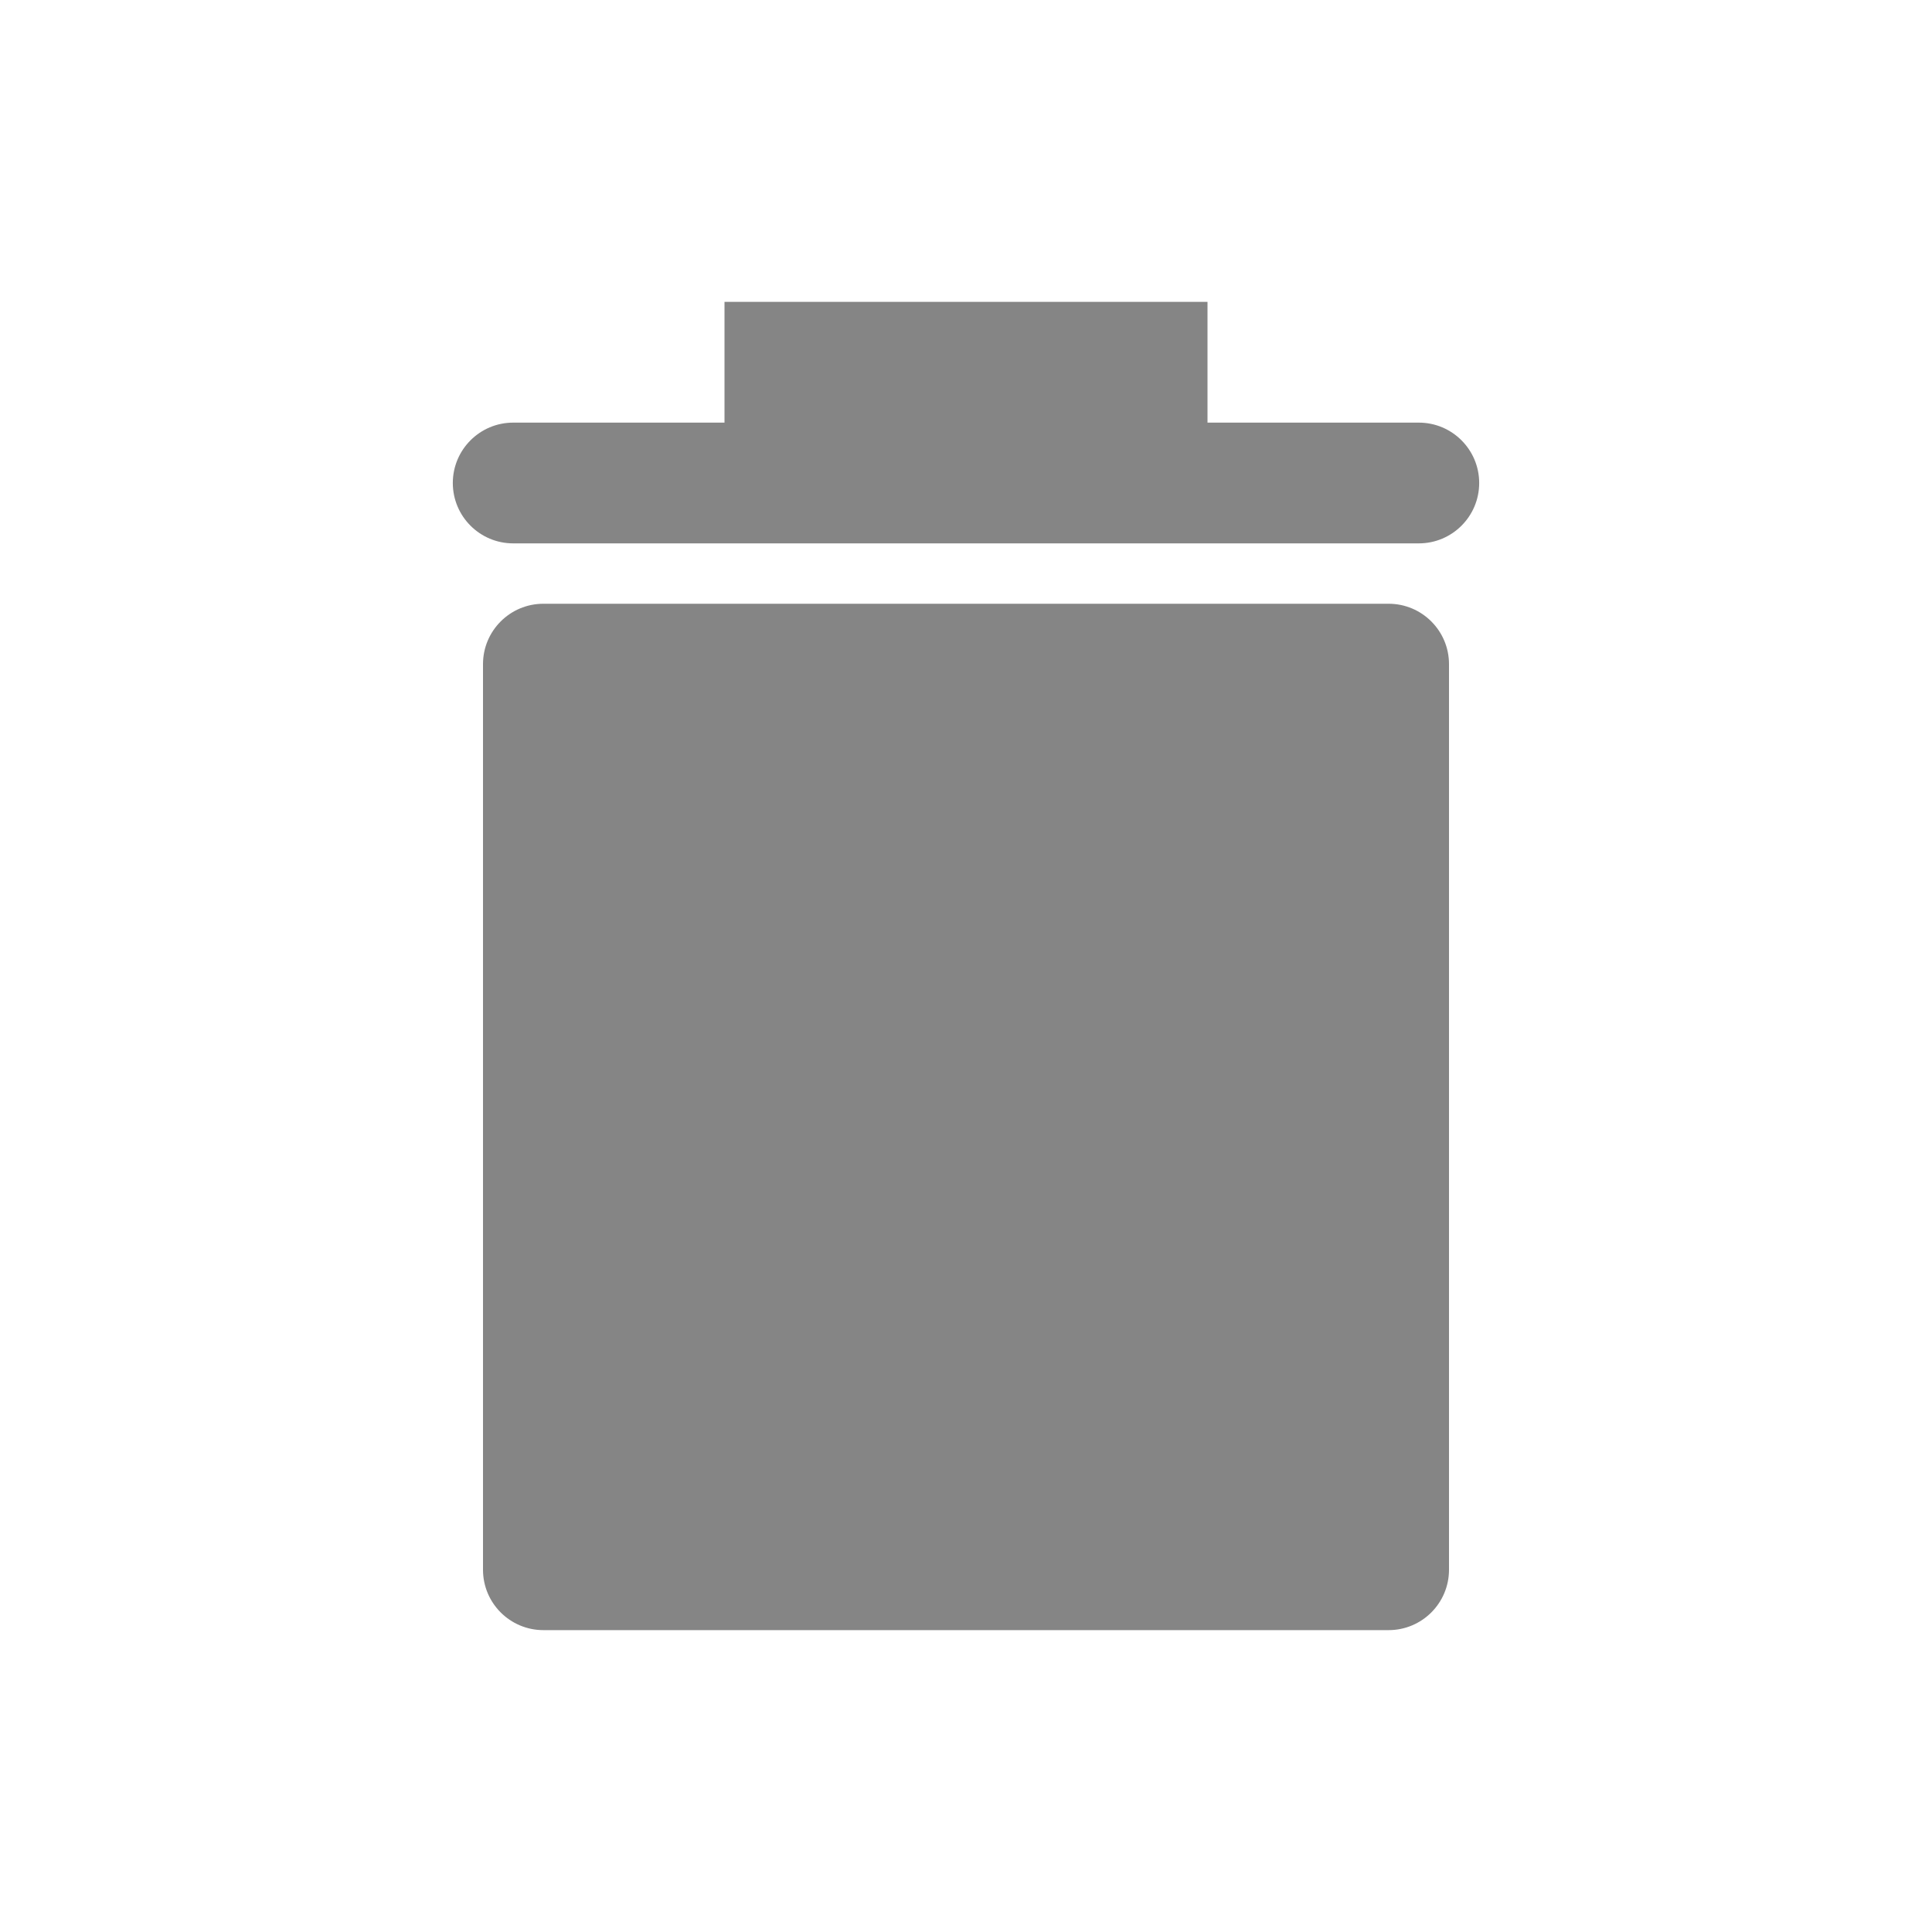
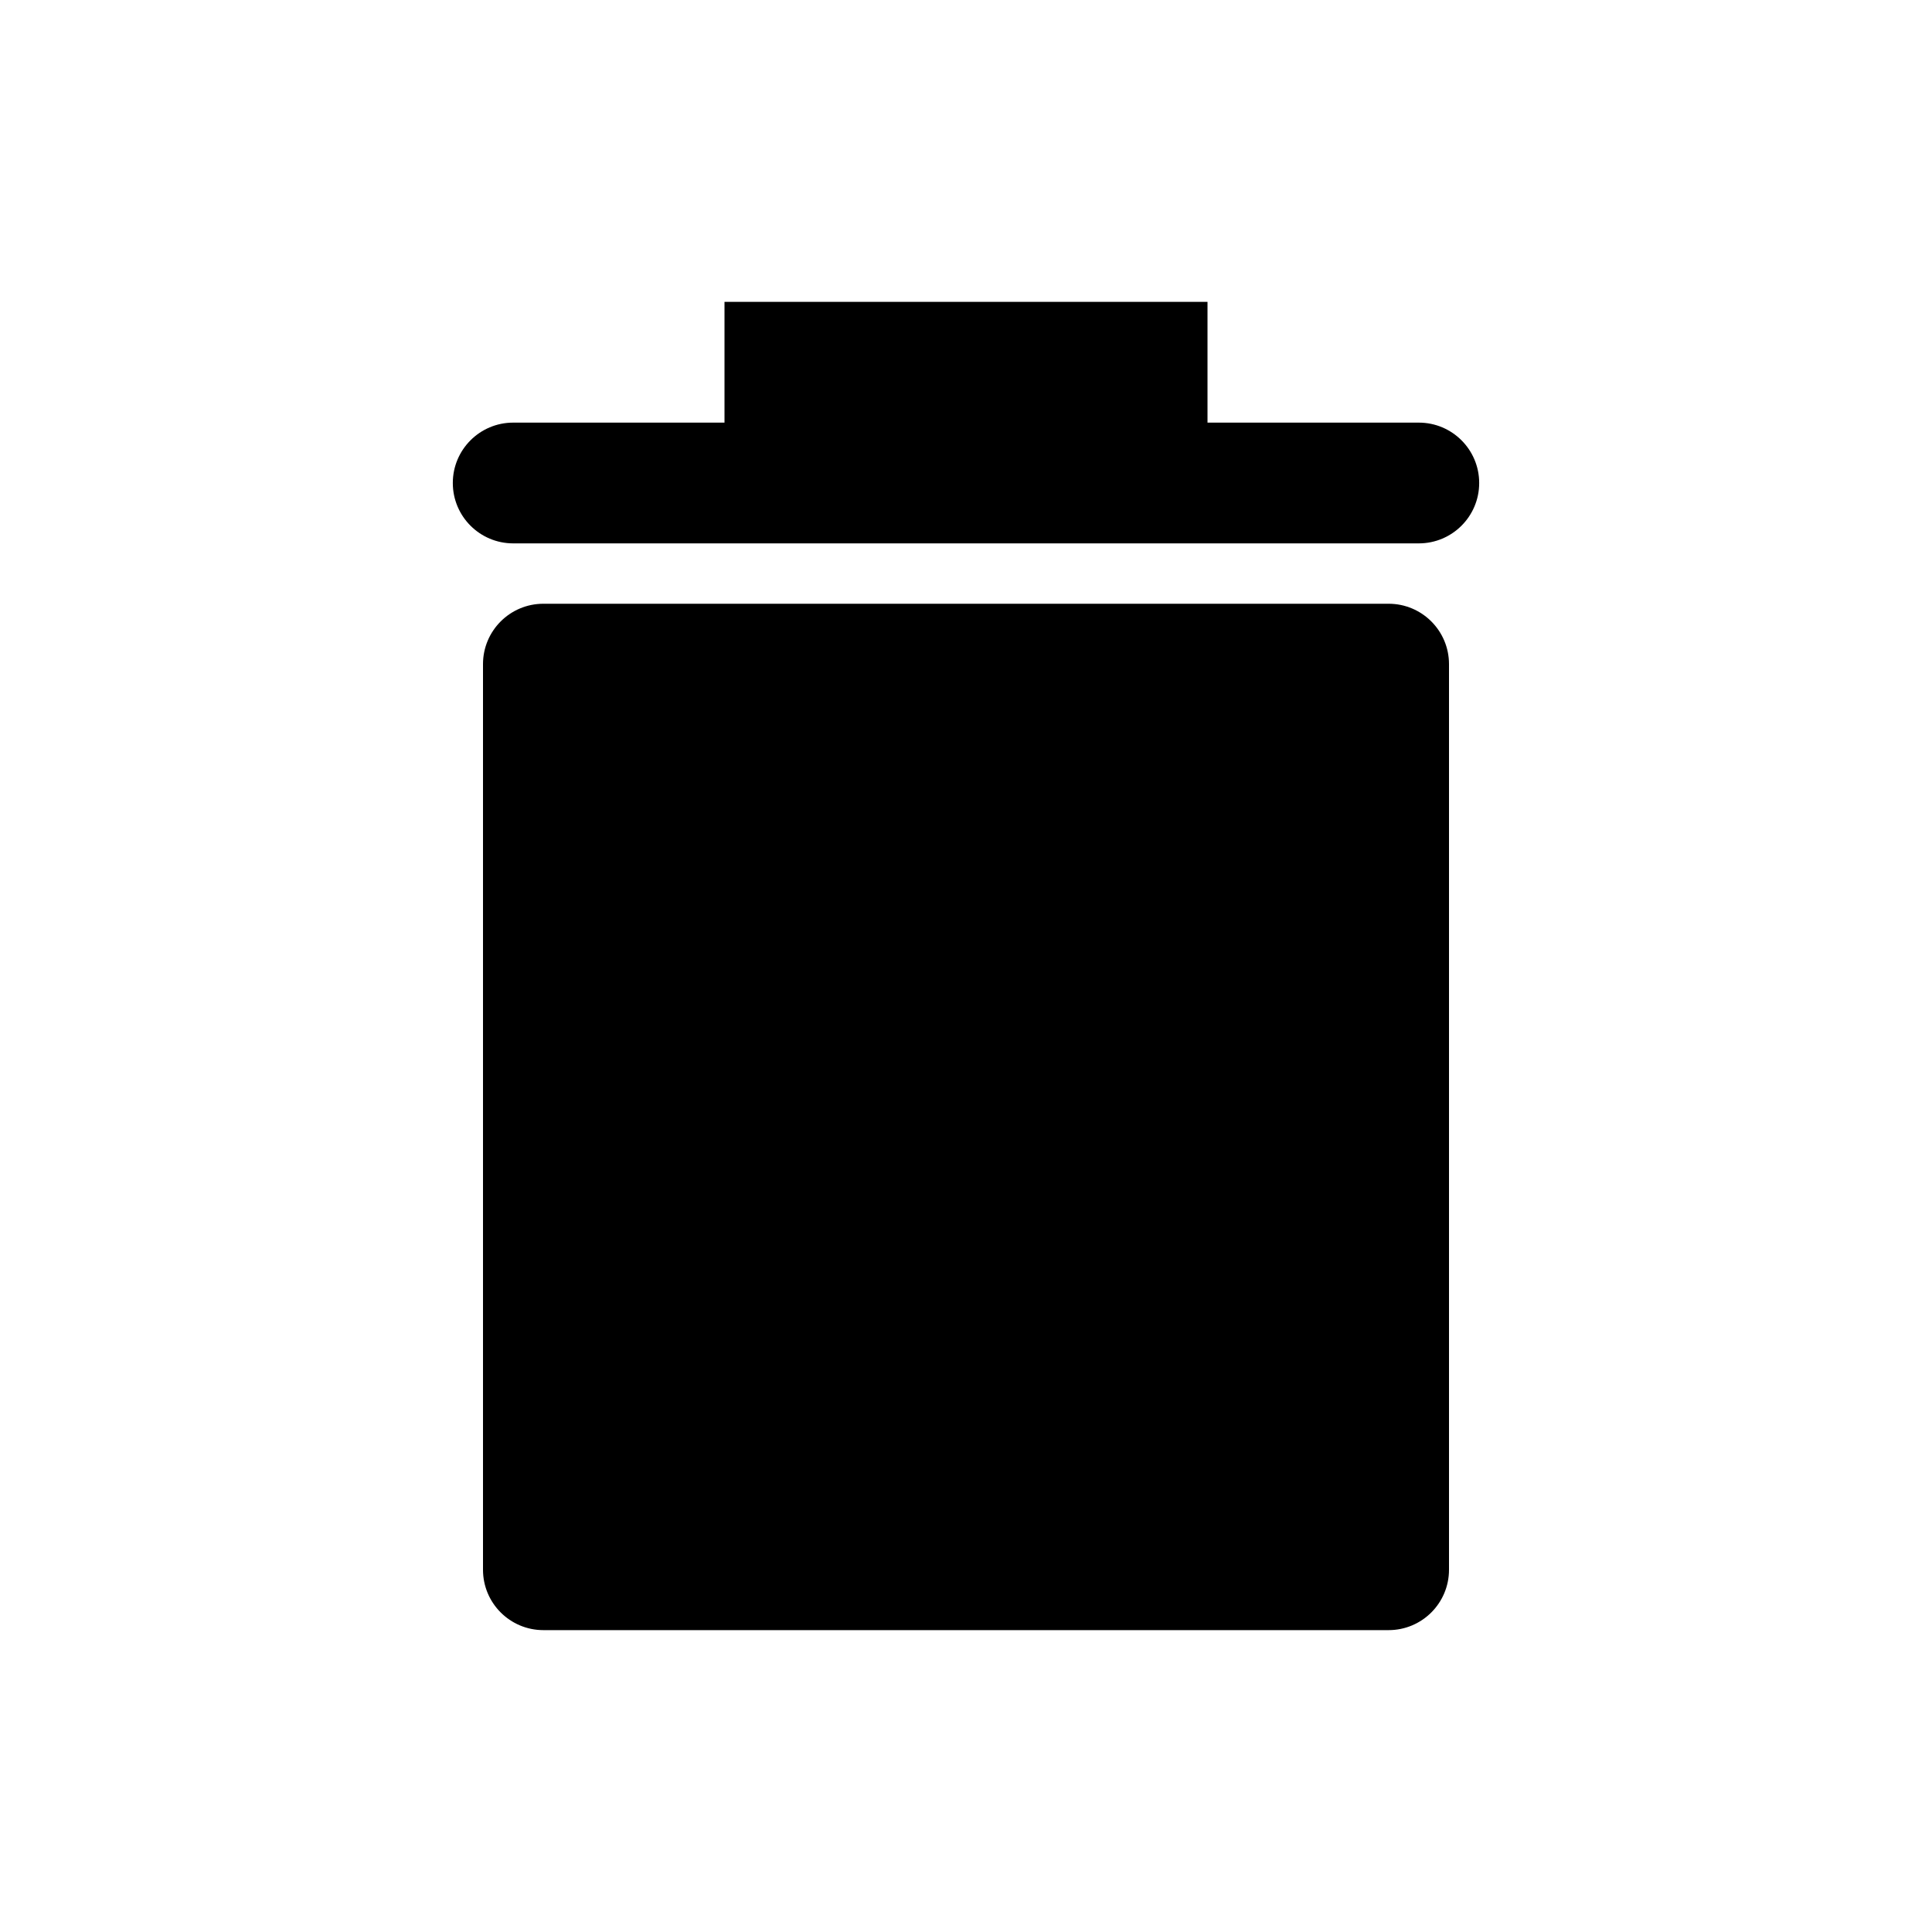
- <svg xmlns="http://www.w3.org/2000/svg" width="32" height="32" viewBox="0 0 32 32" fill="none">
-   <path d="M8 11C8 10.448 8.448 10 9 10H23C23.552 10 24 10.448 24 11V26C24 26.552 23.552 27 23 27H9C8.448 27 8 26.552 8 26V11Z" fill="#858585" />
-   <path d="M20 5H12V7H8.5C7.948 7 7.5 7.448 7.5 8C7.5 8.552 7.948 9 8.5 9H23.5C24.052 9 24.5 8.552 24.5 8C24.5 7.448 24.052 7 23.5 7H20V5Z" fill="#858585" />
+ <svg xmlns="http://www.w3.org/2000/svg" width="32" height="32" fill="none" viewBox="0 0 32 32">
+   <path d="M8 11a1 1 0 011-1h14a1 1 0 011 1v15a1 1 0 01-1 1H9a1 1 0 01-1-1V11zM20 5h-8v2H8.5a1 1 0 000 2h15a1 1 0 100-2H20V5z" fill="currentColor" />
</svg>
